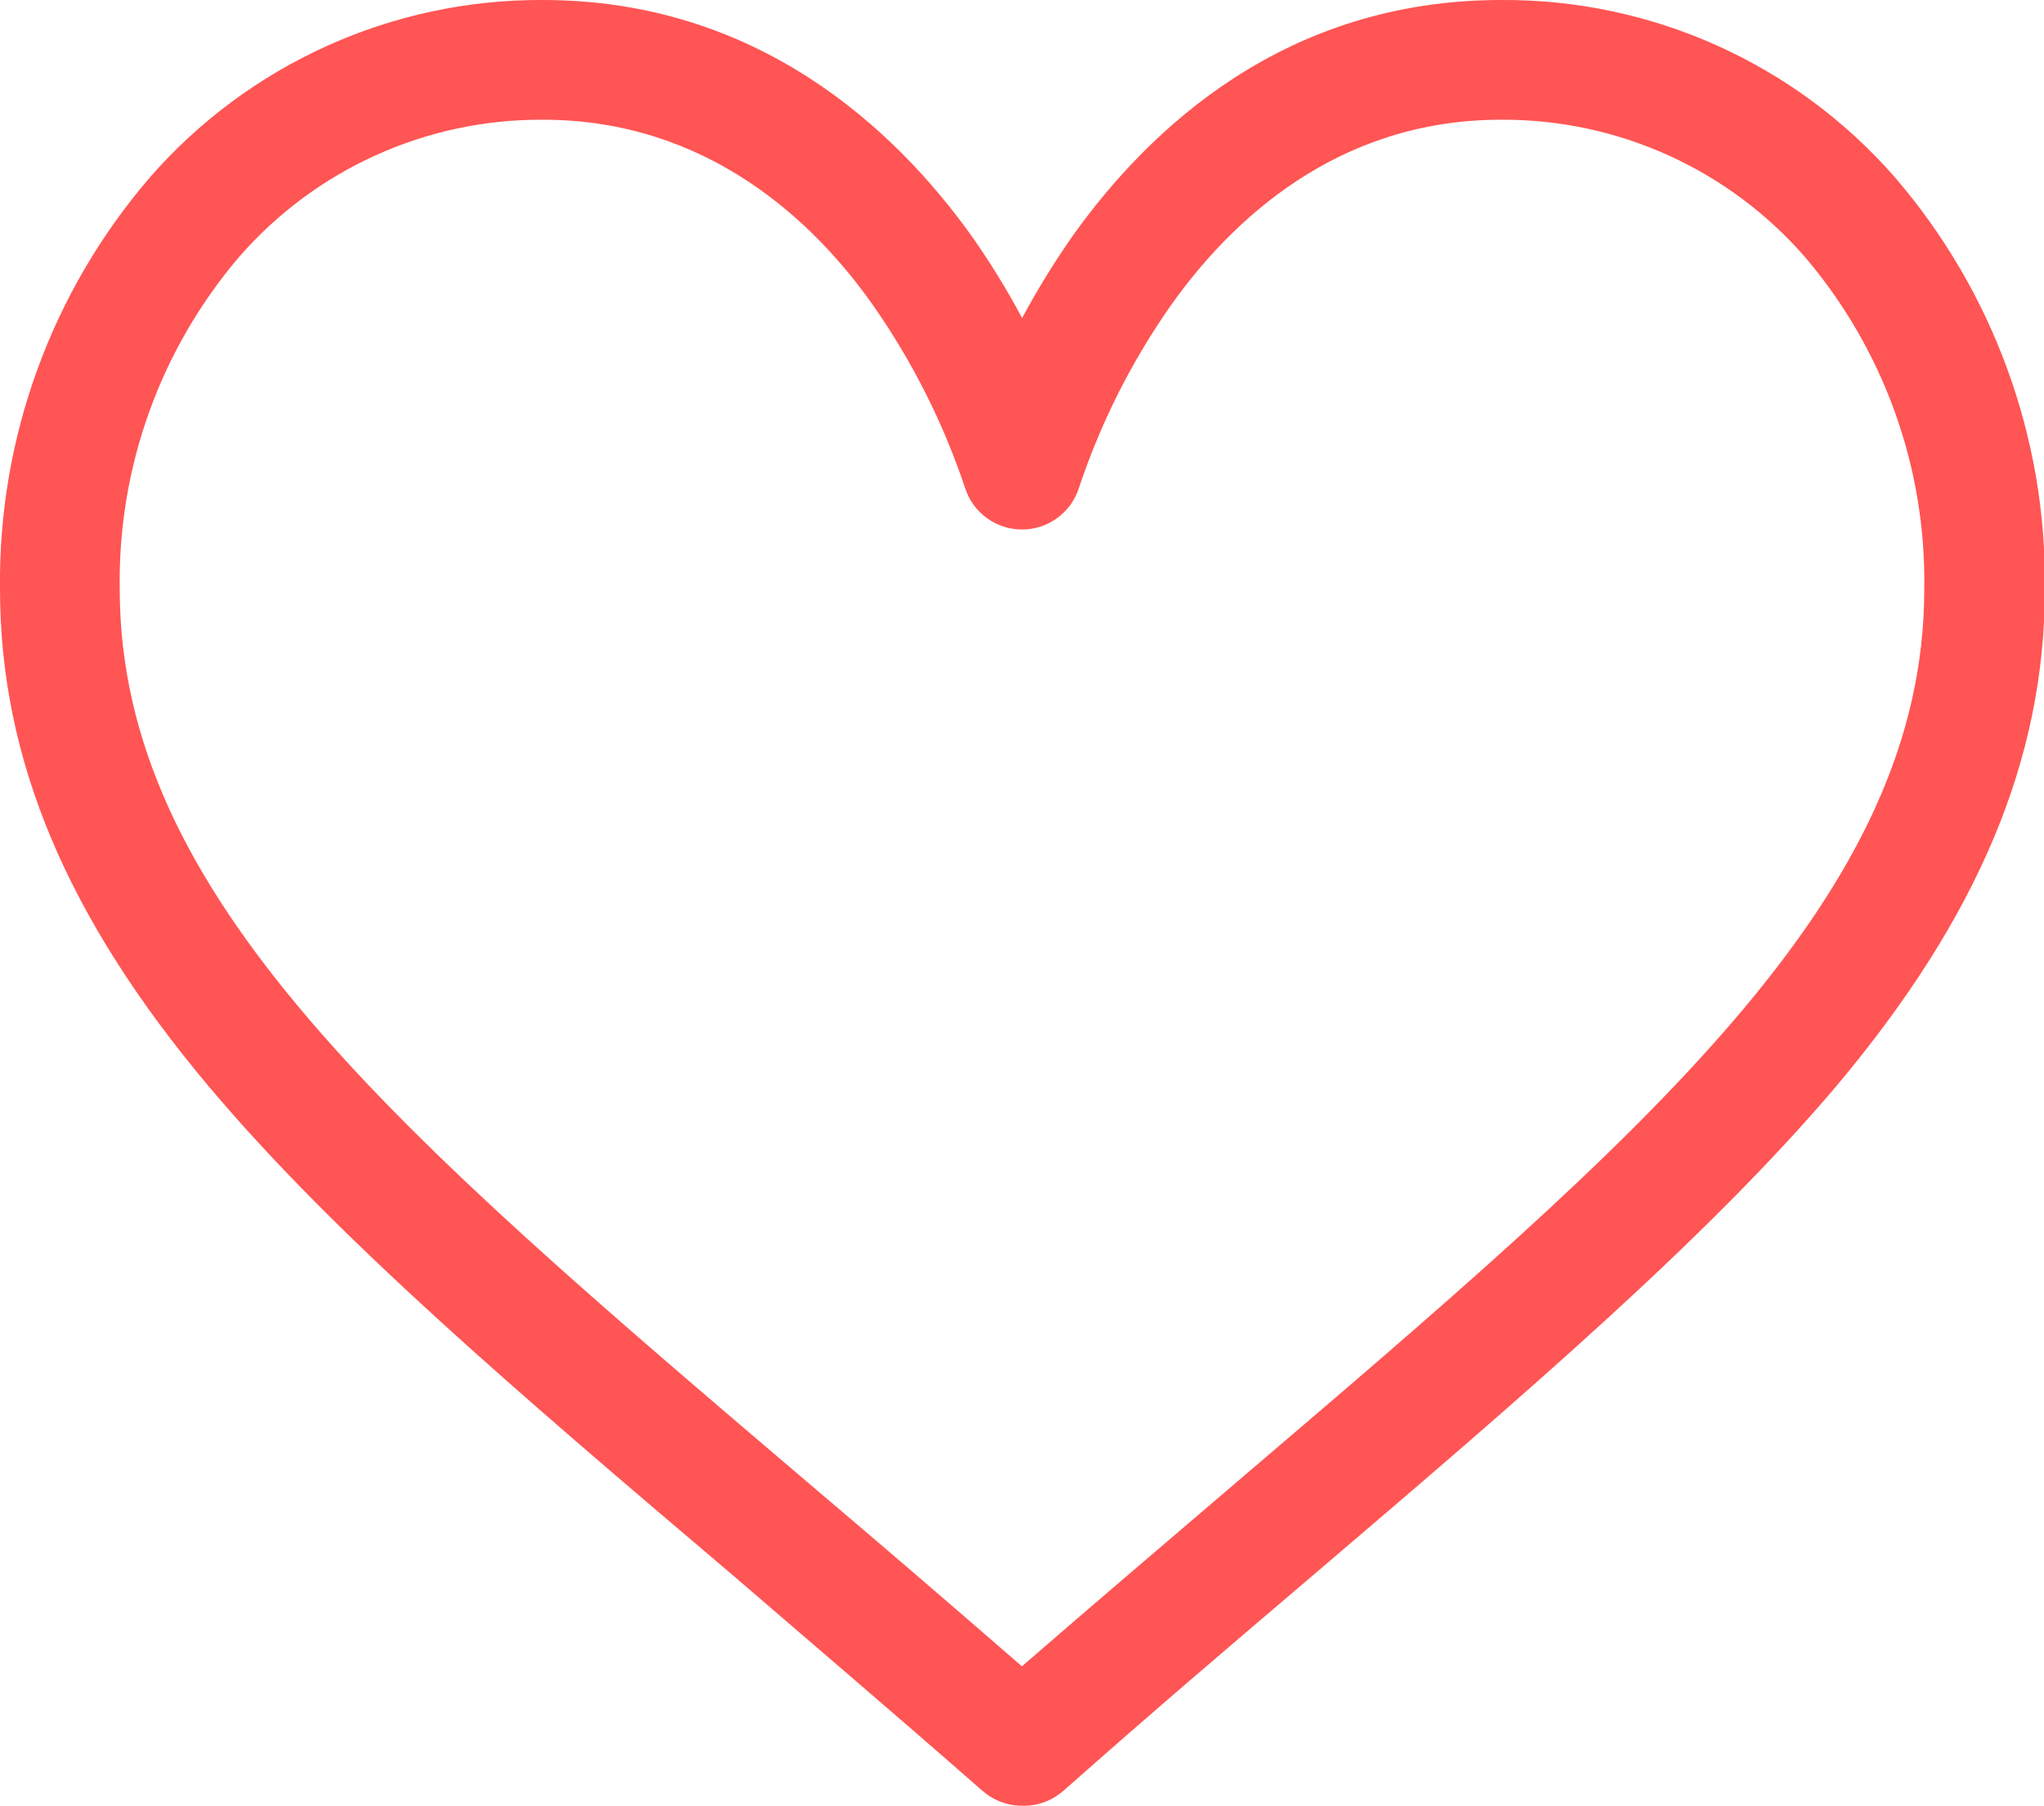
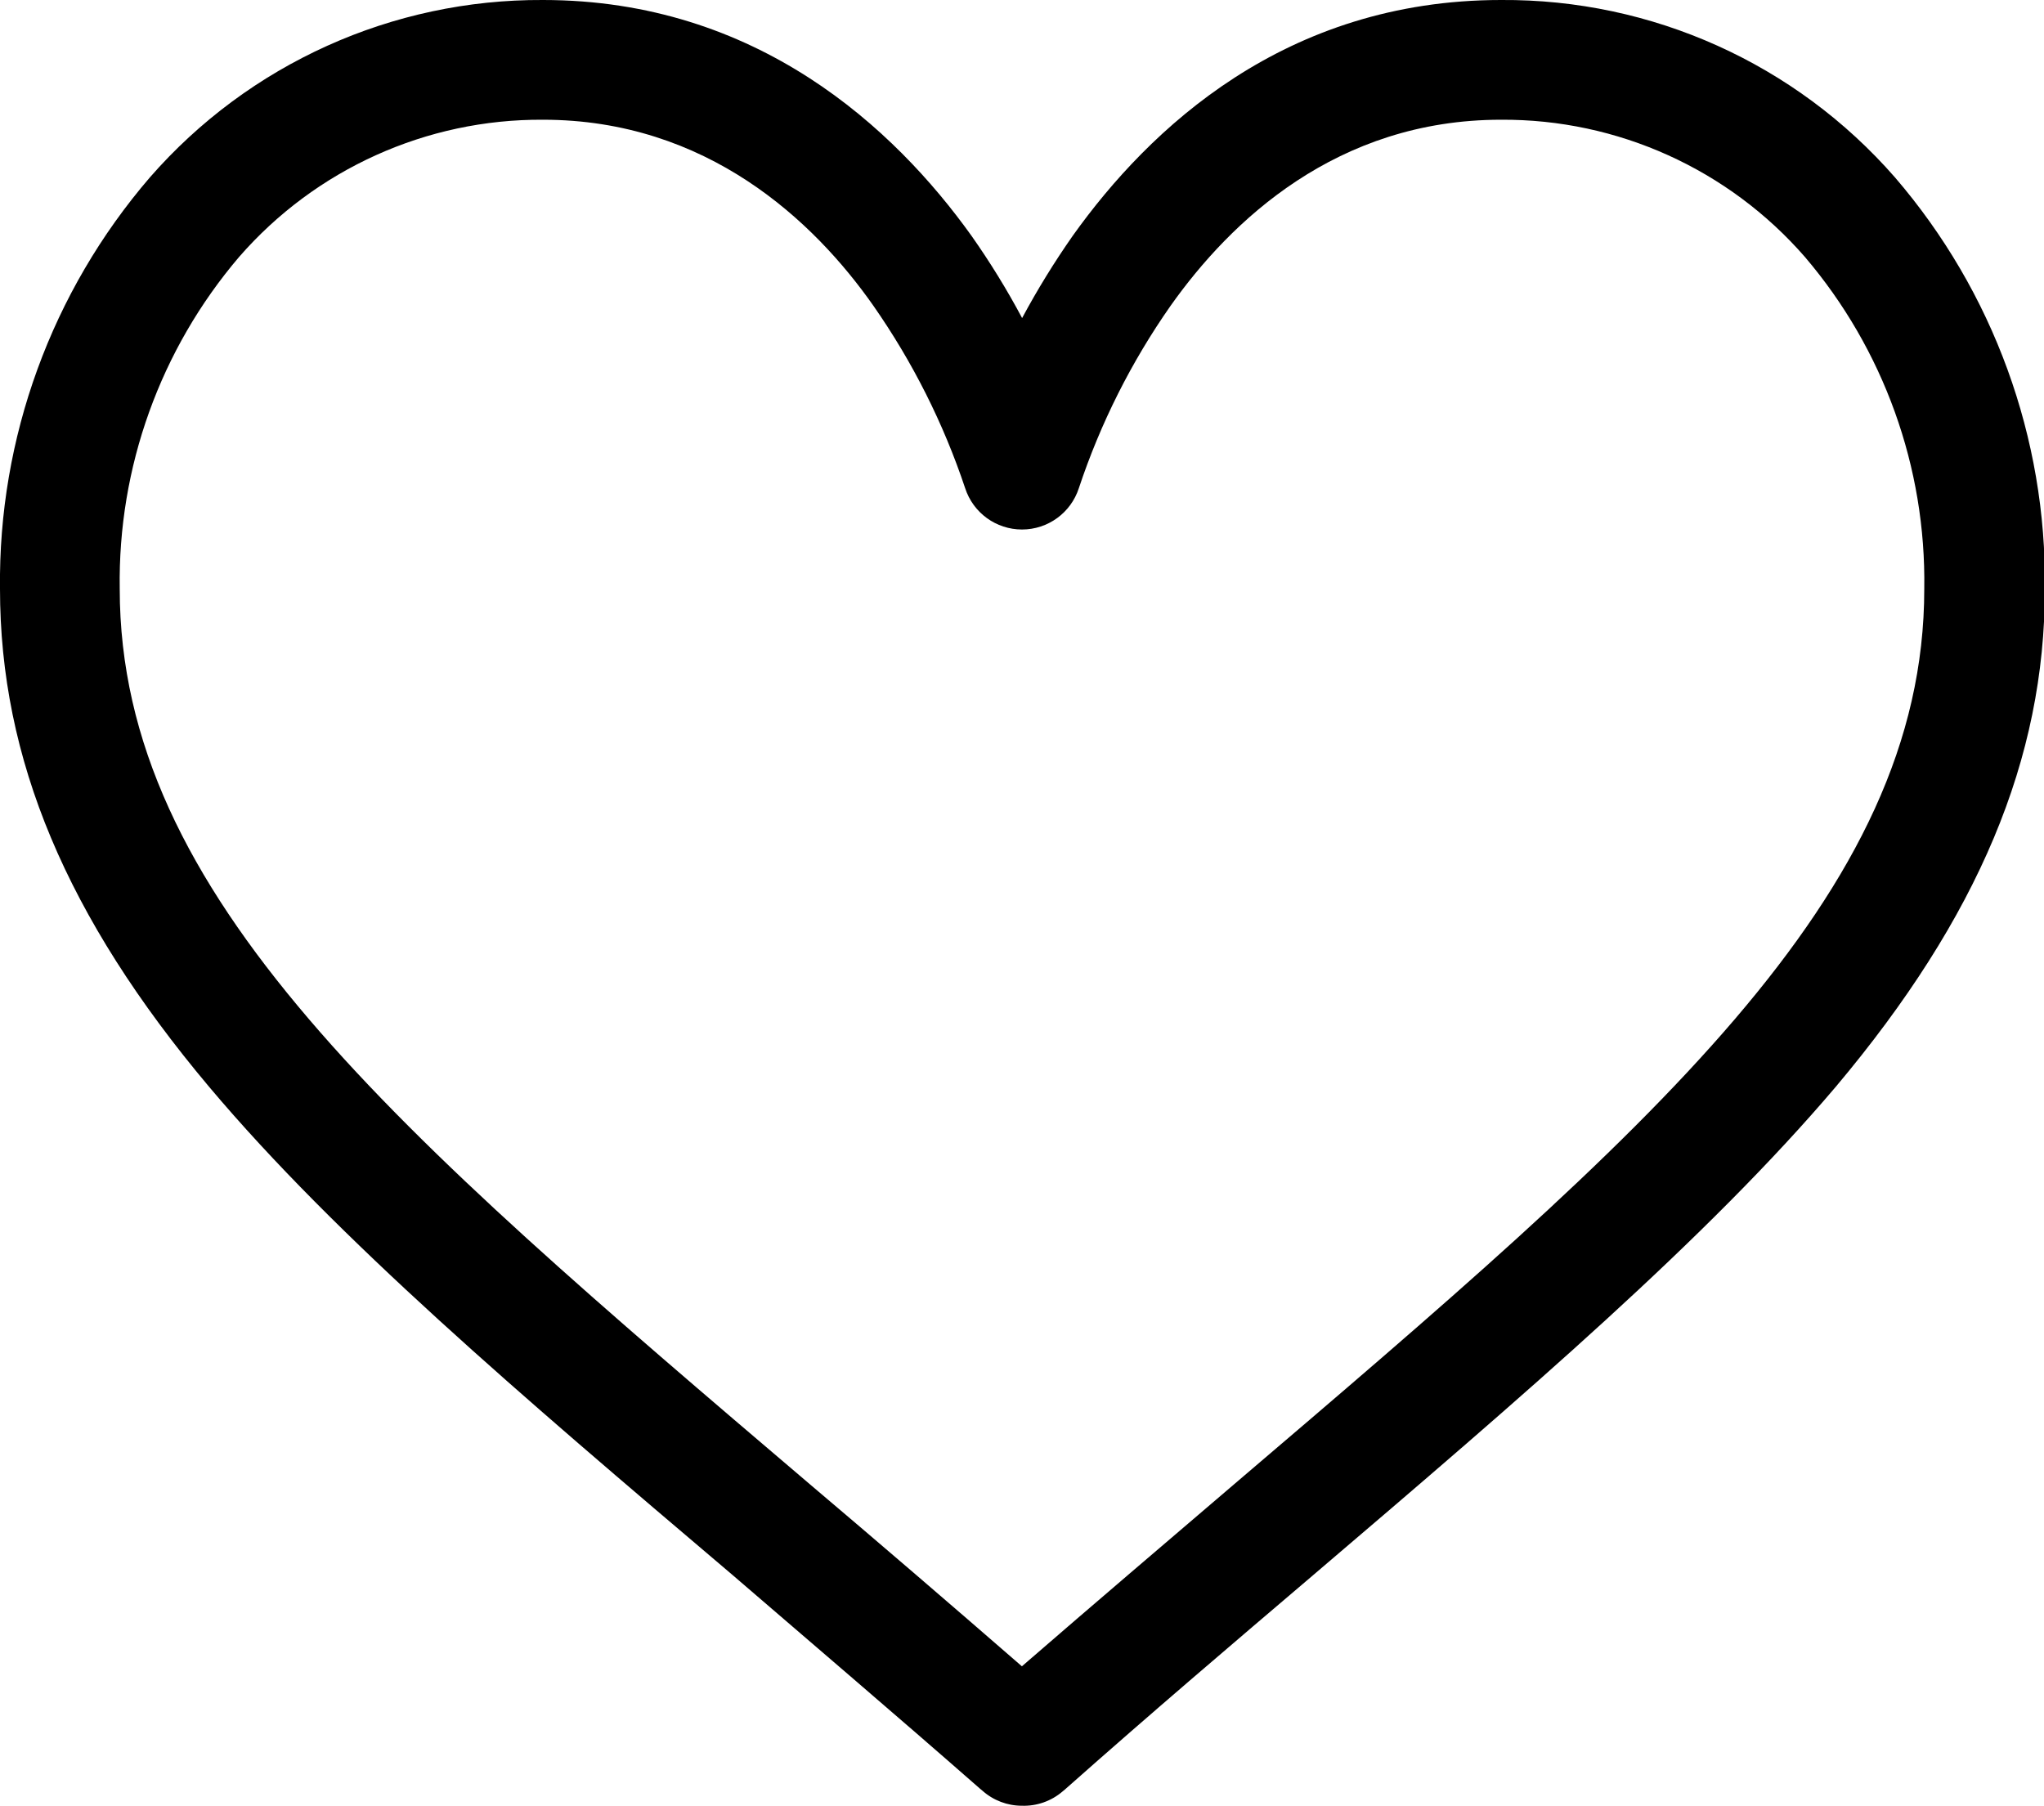
<svg xmlns="http://www.w3.org/2000/svg" viewBox="0 0 95.43 84.31">
  <defs>
-     <style>.cls-1{fill:#ff5554;}</style>
+     <style />
  </defs>
  <g id="圖層_2" data-name="圖層 2">
    <g id="圖層_1-2" data-name="圖層 1">
      <path class="cls-1" d="M47.71,84.31a2.77,2.77,0,0,1-1.84-.7l-.12-.1c-4.06-3.56-7.88-6.81-11.58-10C24.26,65.1,15.71,57.81,9.76,50.74,3.1,42.82,0,35.43,0,27.49A28.93,28.93,0,0,1,7,8.28,24.19,24.19,0,0,1,25.35,0c10,0,16.42,6,20,11a36.23,36.23,0,0,1,2.37,3.85A38.12,38.12,0,0,1,50.09,11C53.66,6,60,0,70.08,0A24.19,24.19,0,0,1,88.47,8.28a28.93,28.93,0,0,1,7,19.21c0,7.94-3.1,15.33-9.76,23.25-6,7.07-14.5,14.36-24.41,22.81-3.7,3.15-7.52,6.4-11.58,10l-.12.1A2.78,2.78,0,0,1,47.71,84.31ZM25.35,5.59A18.66,18.66,0,0,0,11.16,12,23.33,23.33,0,0,0,5.59,27.49c0,14.36,12.81,25.28,32.21,41.8C41,72,44.26,74.8,47.71,77.8c3.46-3,6.74-5.79,9.92-8.51C77,52.77,89.84,41.85,89.84,27.49A23.33,23.33,0,0,0,84.27,12,18.66,18.66,0,0,0,70.08,5.59c-7.67,0-12.62,4.72-15.43,8.69a33,33,0,0,0-4.28,8.51,2.79,2.79,0,0,1-5.31,0,33.35,33.35,0,0,0-4.28-8.51C38,10.31,33,5.59,25.35,5.59Z" />
    </g>
  </g>
</svg>
